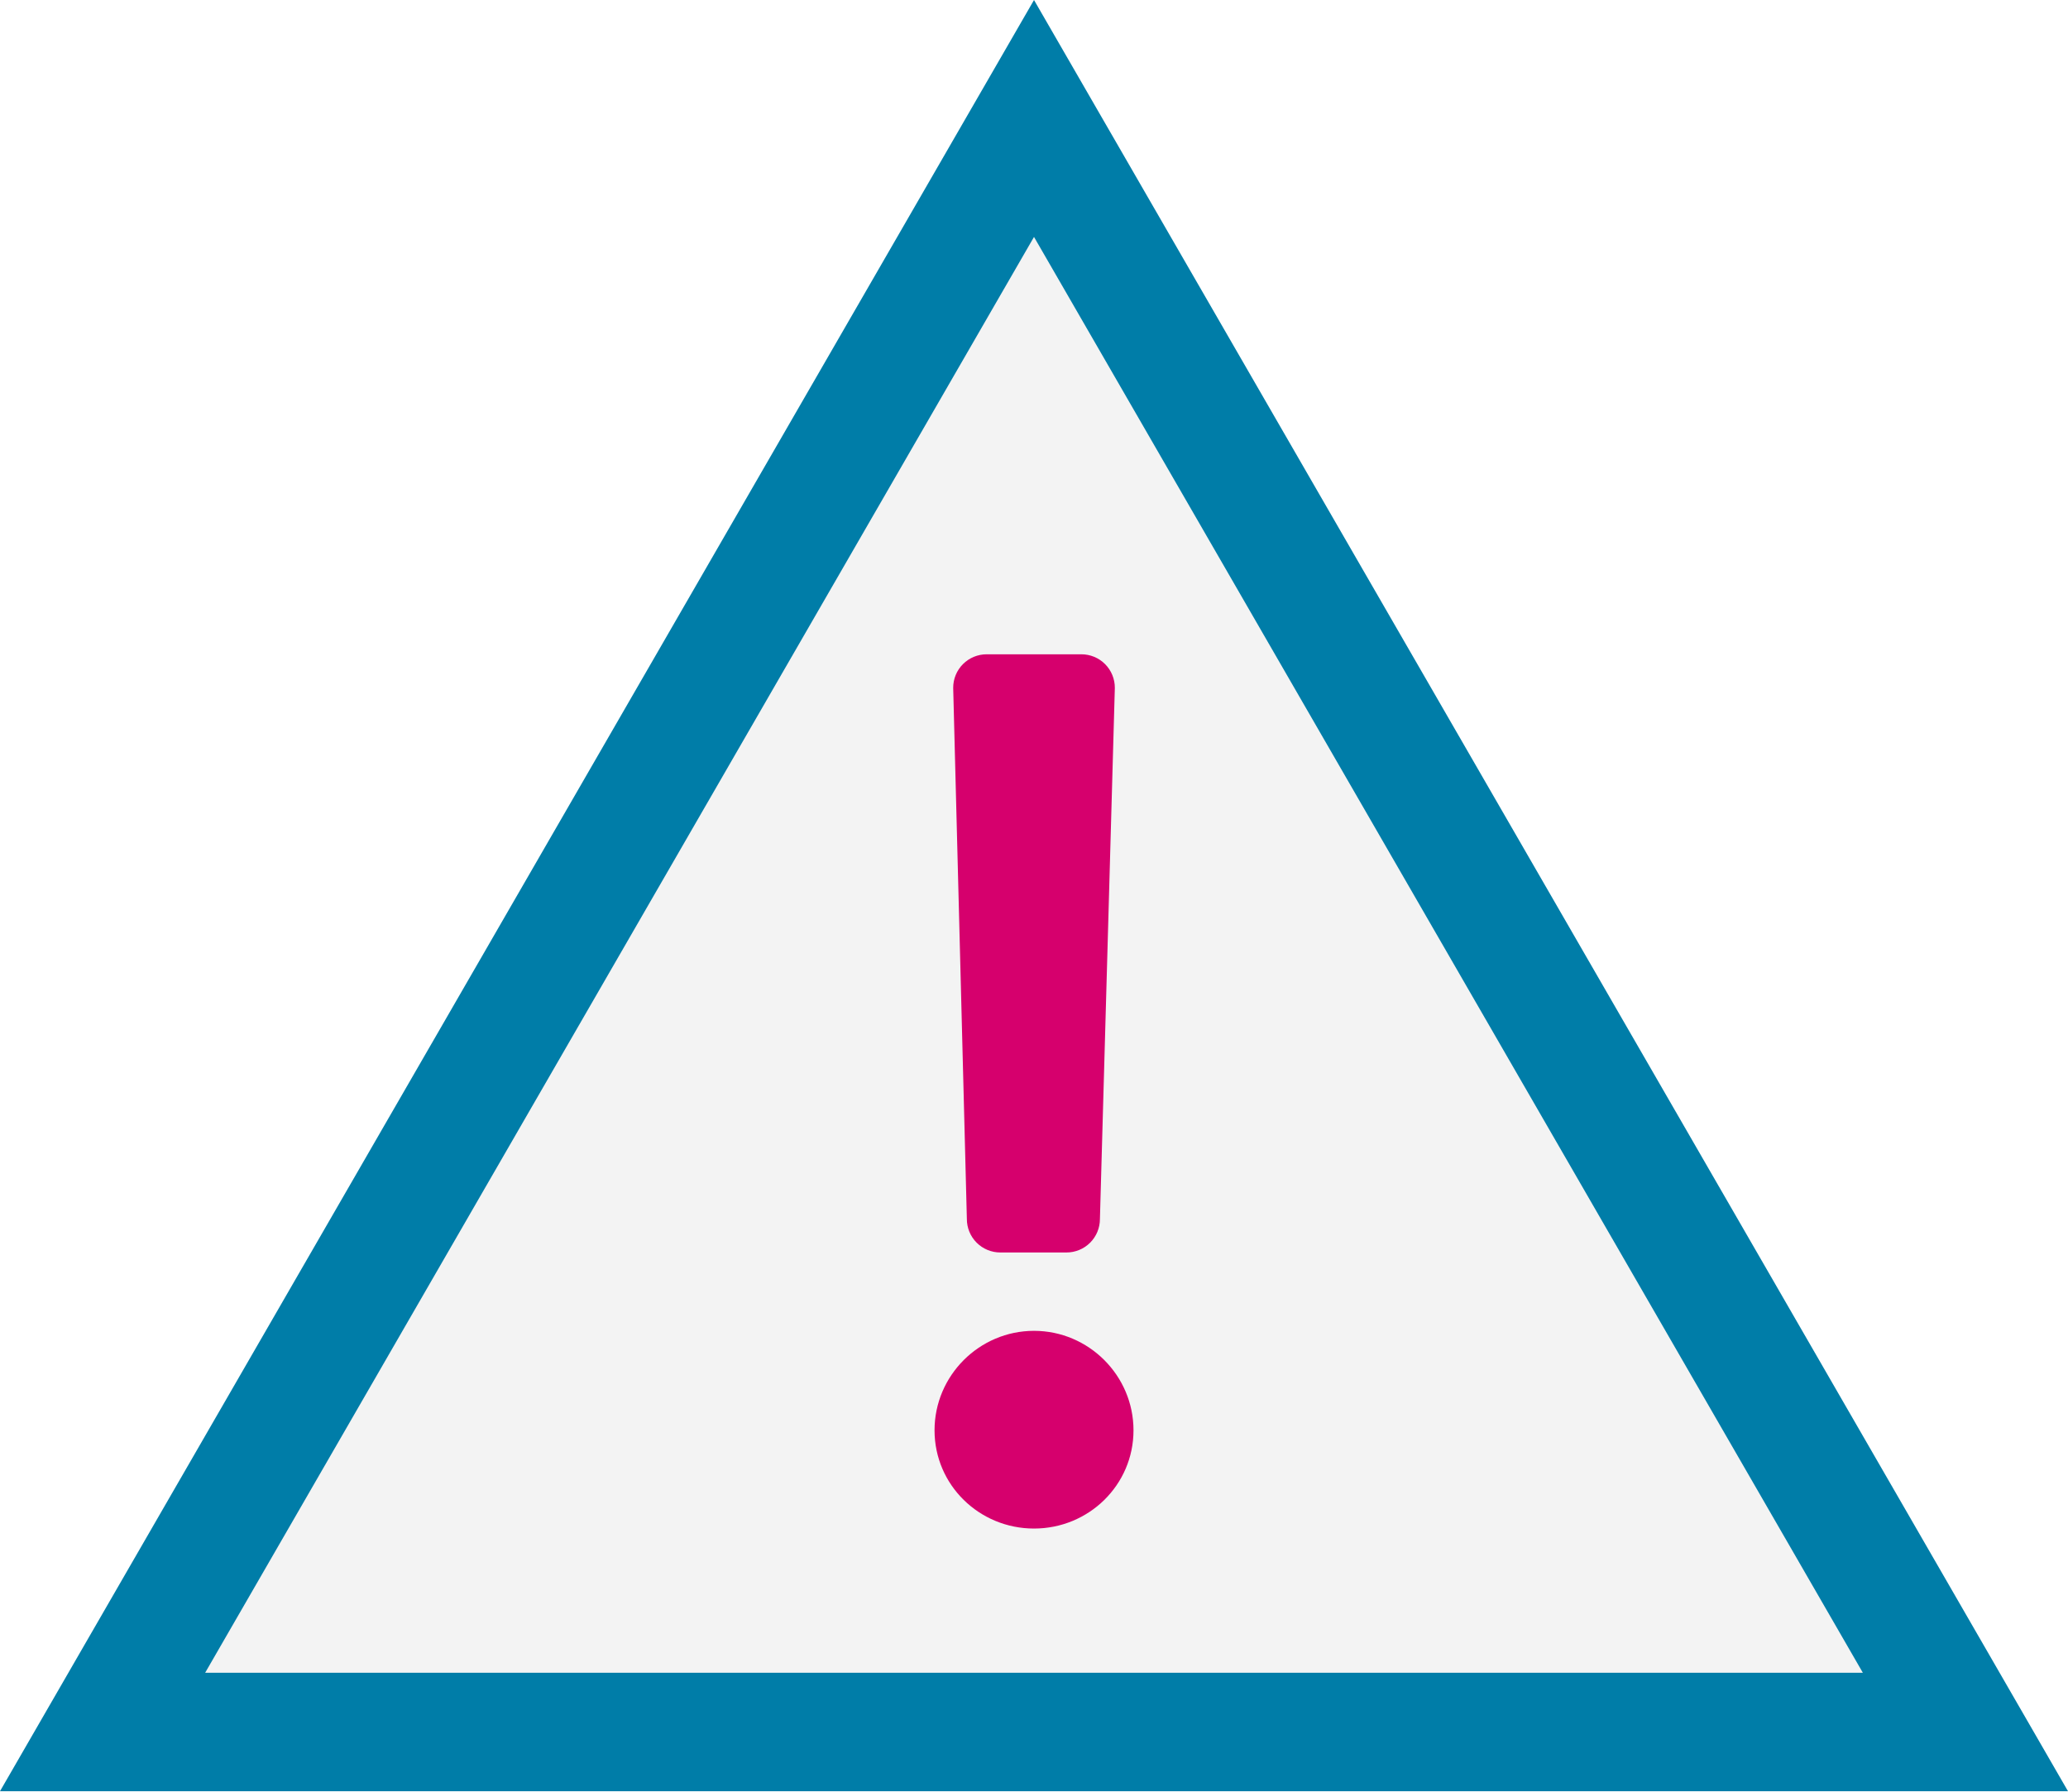
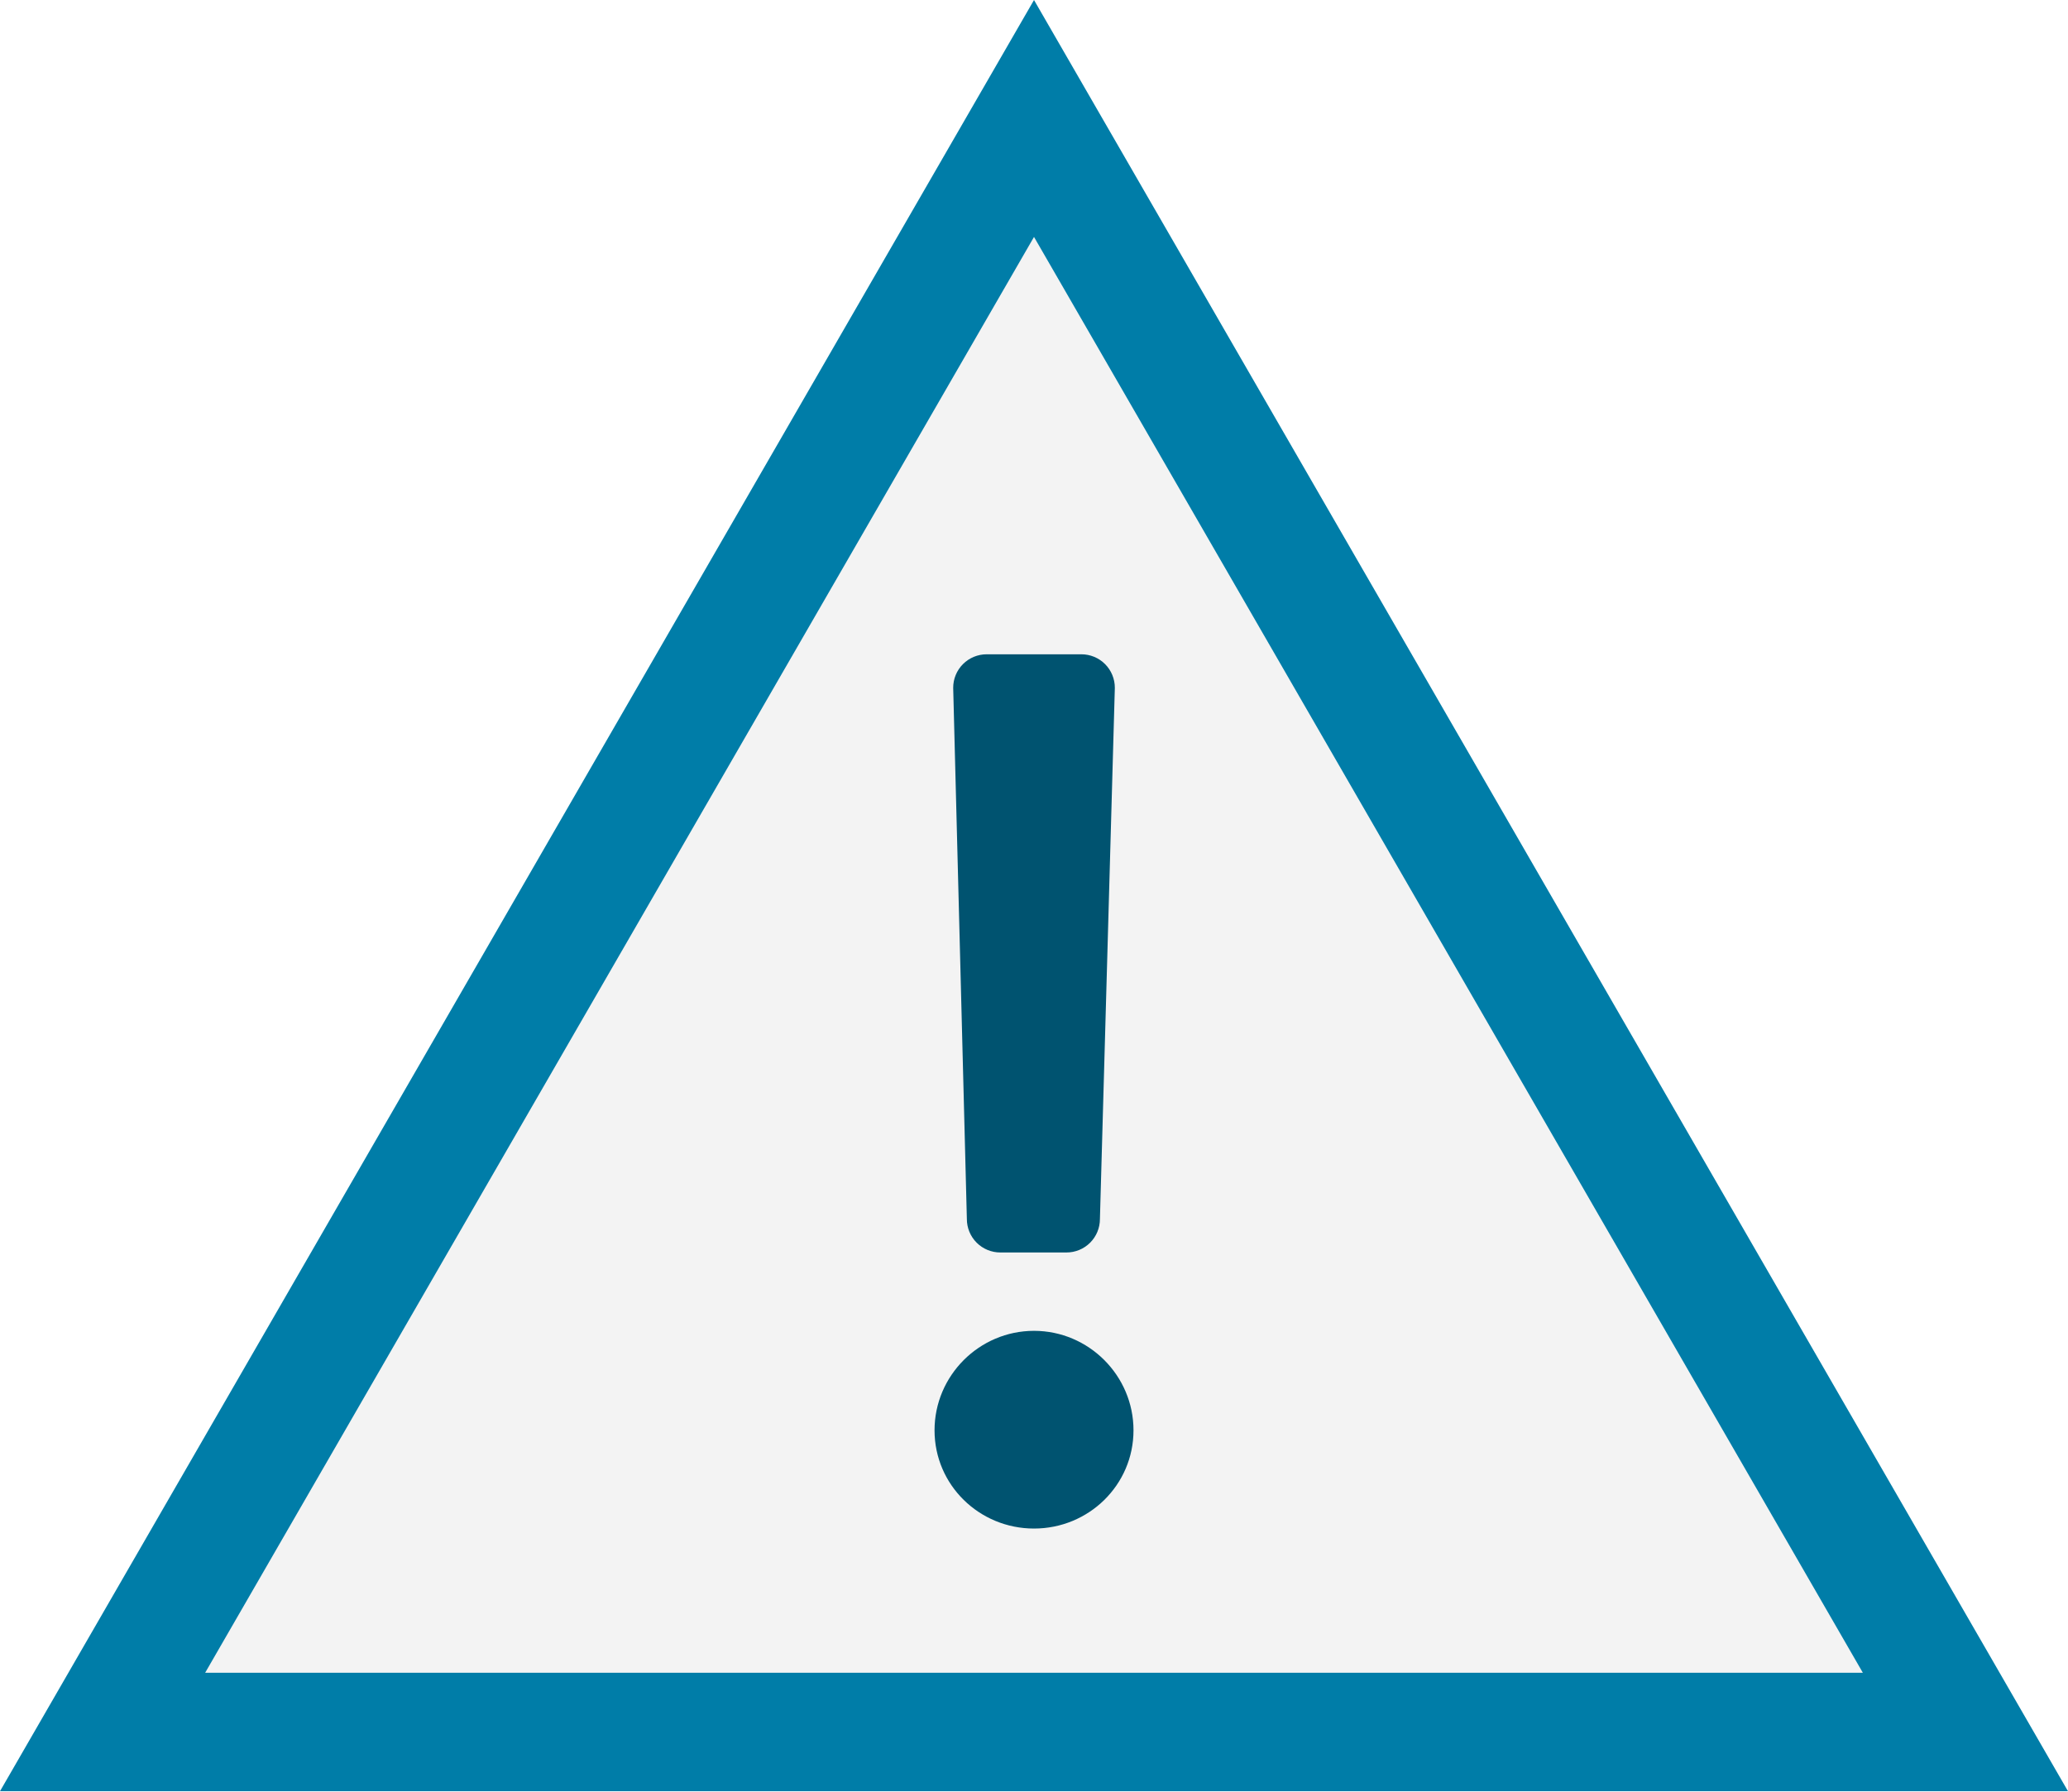
<svg xmlns="http://www.w3.org/2000/svg" viewBox="0 0 2607.96 2258.55">
  <defs>
-     <style>.a{fill:#f3f3f3;stroke:#007da8;stroke-width:149.37px;}.b{fill:#d6006d;}</style>
+     <style>.a{fill:#f3f3f3;stroke:#007da8;stroke-width:149.37px;}.b{fill:#005370;}</style>
  </defs>
  <polygon class="a" points="129.36 2183.87 1303.99 149.37 2478.6 2183.87 129.36 2183.87" />
  <path class="b" d="M1304,1927.35c-69,0-125.45-54.87-125.45-123.87S1235,1678.05,1304,1678.05s125.46,56.44,125.46,125.43S1373,1927.35,1304,1927.35m83.12-390.42a42.17,42.17,0,0,1-42.35,42.32h-83.12a42.16,42.16,0,0,1-42.34-42.32l-17.23-669.57A42.16,42.16,0,0,1,1244.4,825h119.18a42.16,42.16,0,0,1,42.34,42.34Z" />
</svg>
